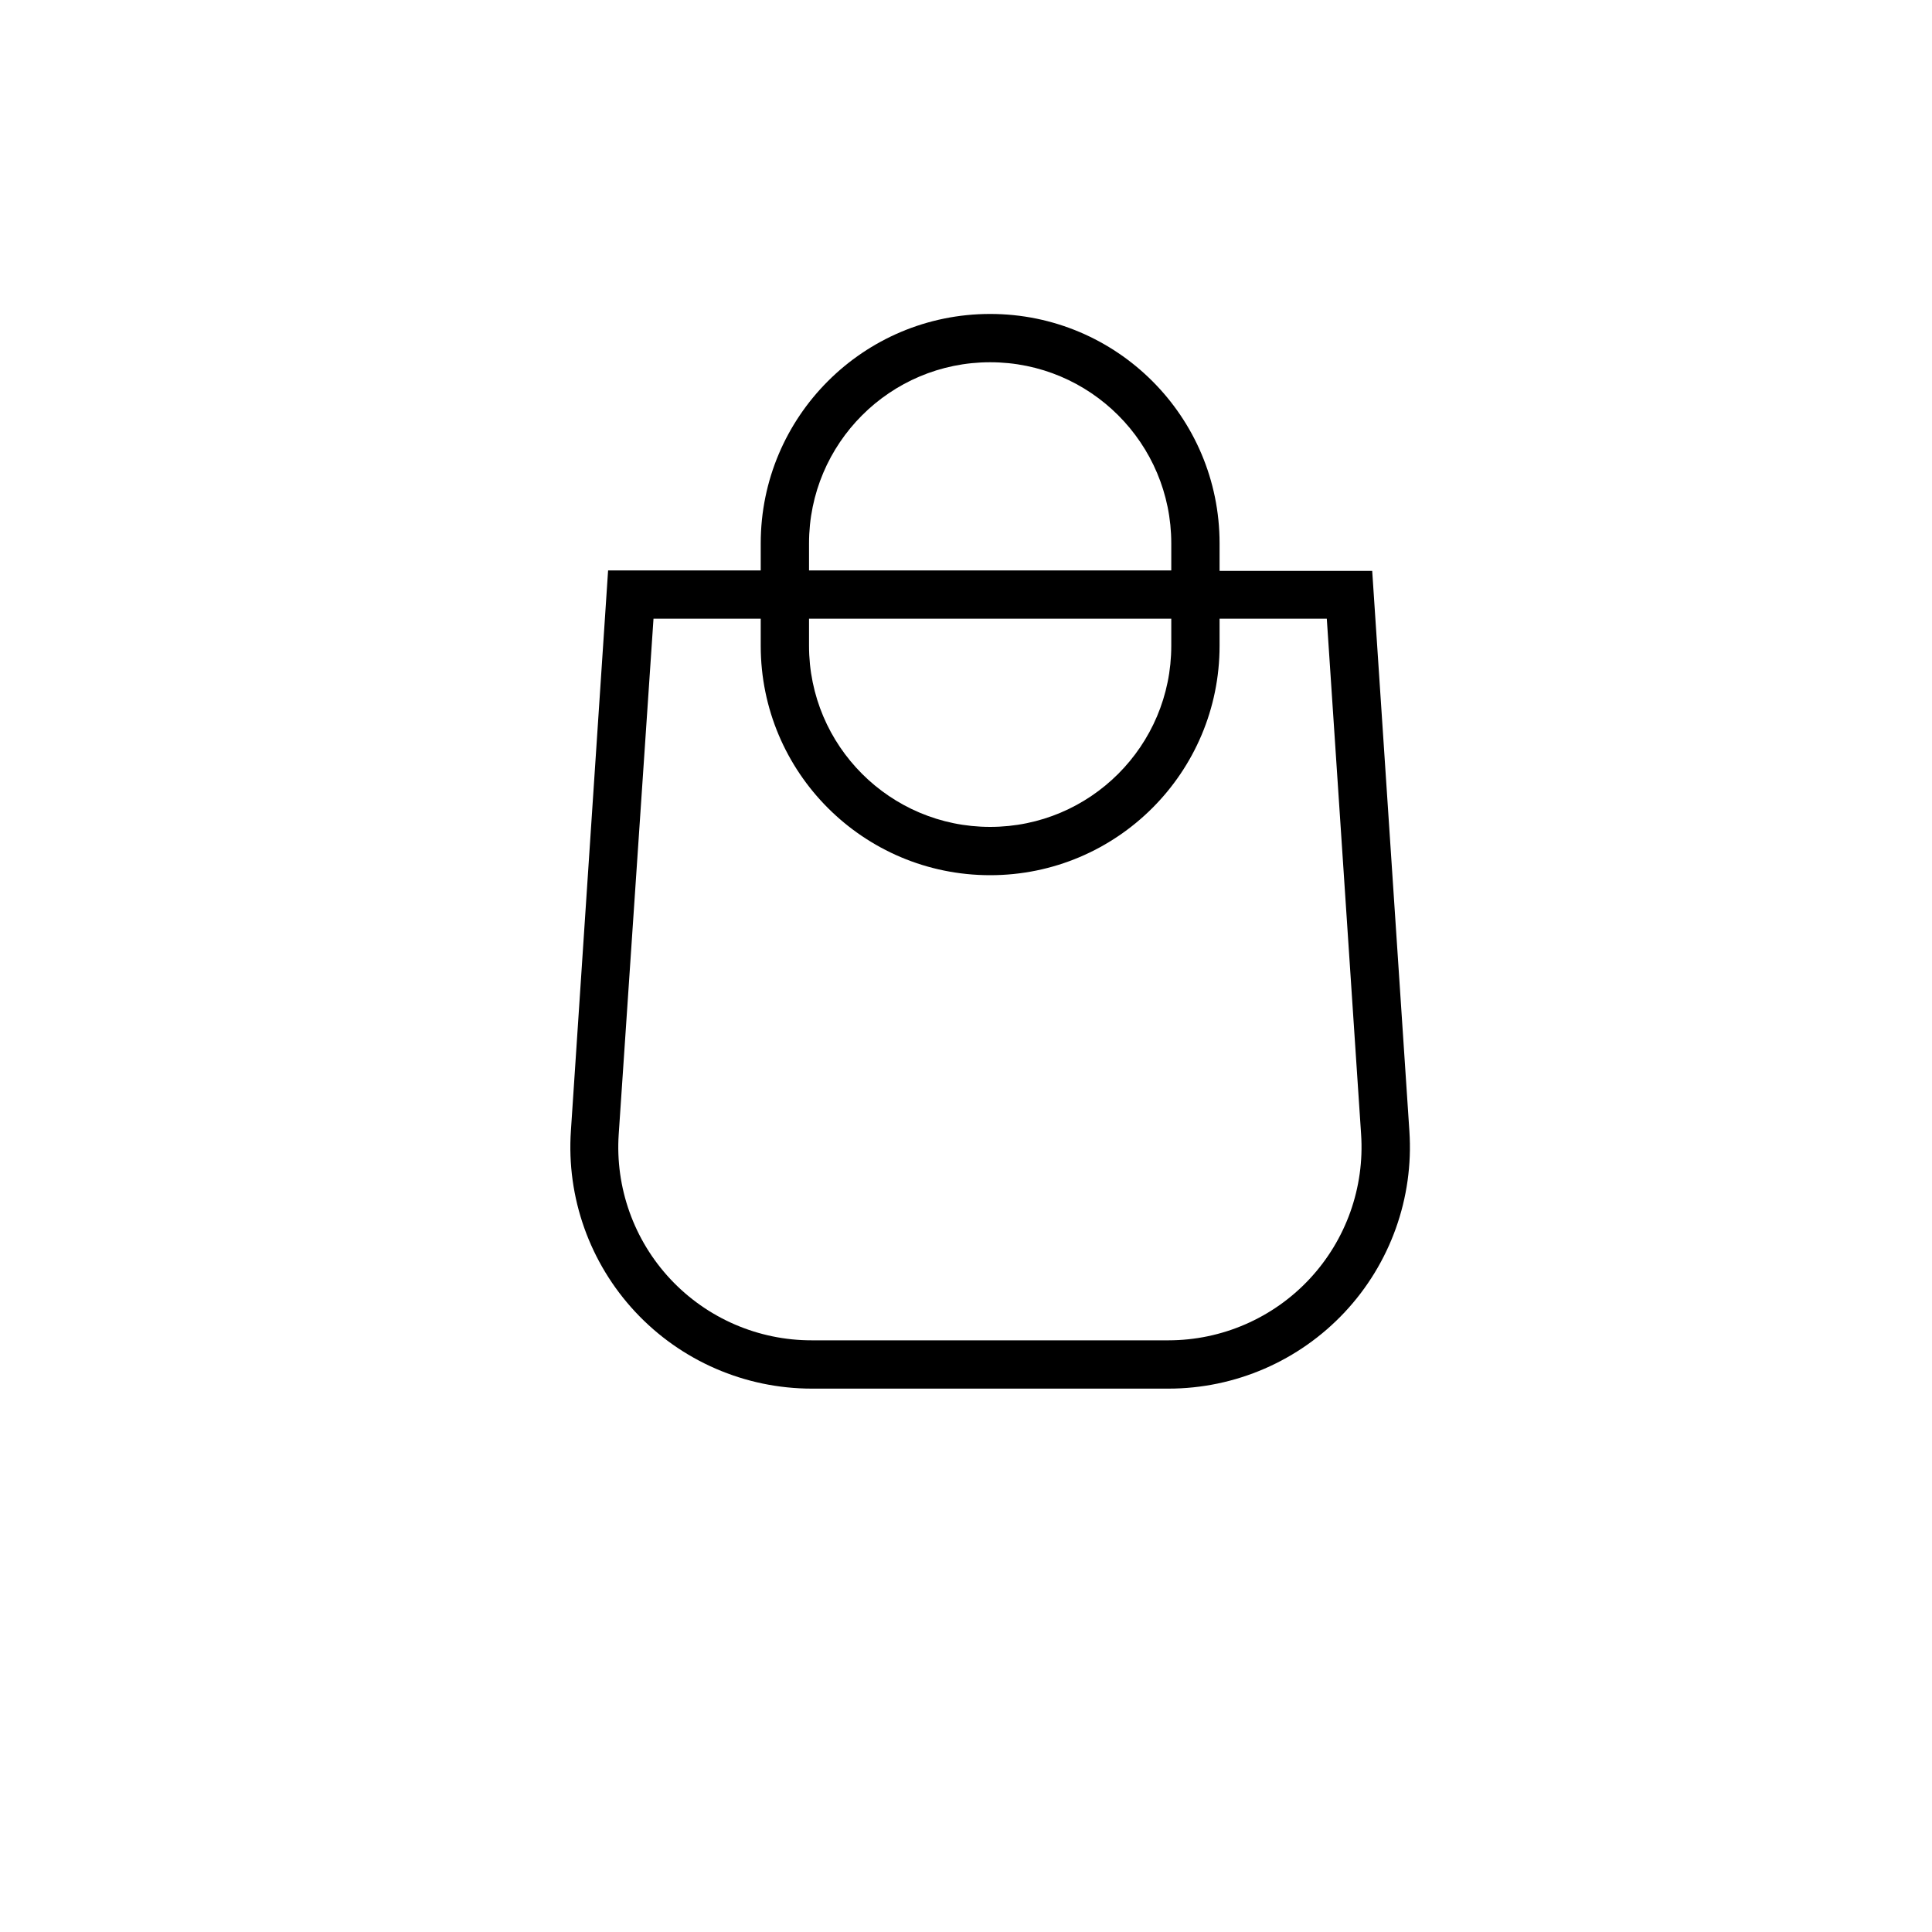
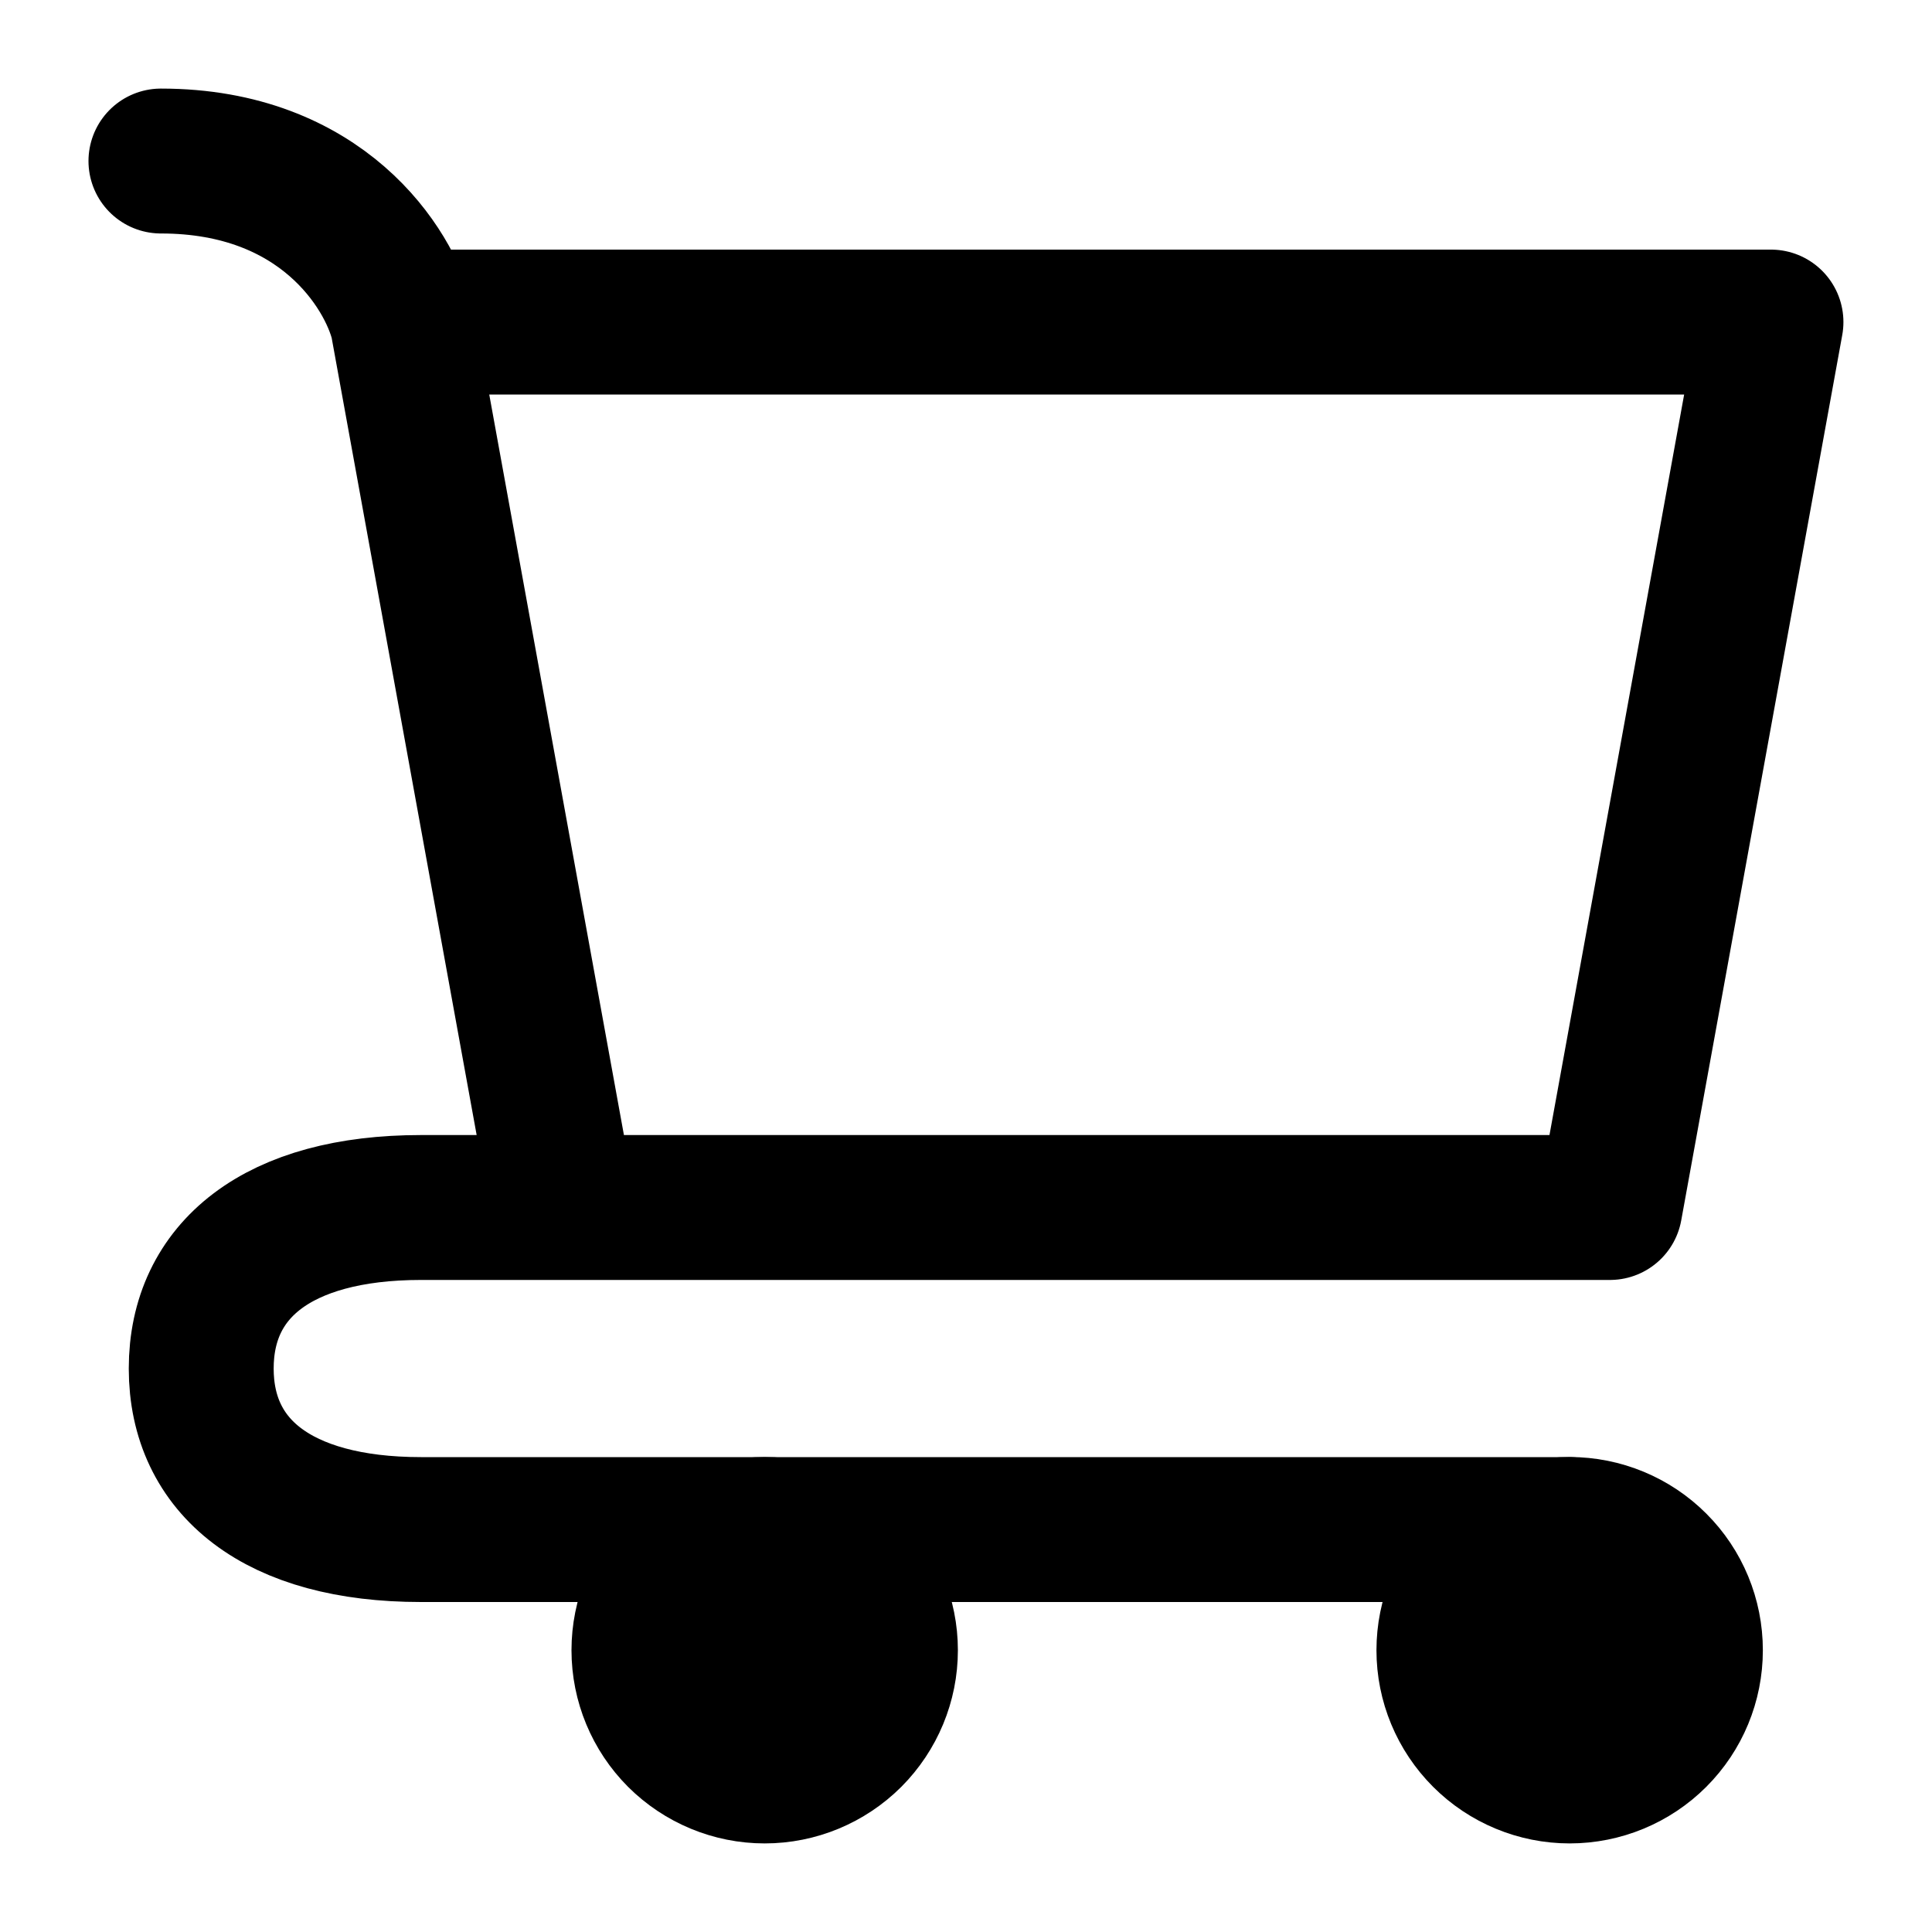
- <svg xmlns="http://www.w3.org/2000/svg" fill="none" class="icon icon-cart" viewBox="0 0 40 40">
-   <path fill="currentColor" fill-rule="evenodd" d="M20.5 6.5a4.75 4.75 0 0 0-4.75 4.75v.56h-3.16l-.77 11.6a5 5 0 0 0 4.99 5.34h7.38a5 5 0 0 0 4.99-5.33l-.77-11.6h-3.16v-.57A4.75 4.75 0 0 0 20.5 6.5m3.75 5.31v-.56a3.75 3.75 0 1 0-7.5 0v.56zm-7.5 1h7.5v.56a3.75 3.75 0 1 1-7.5 0zm-1 0v.56a4.75 4.75 0 1 0 9.5 0v-.56h2.22l.71 10.67a4 4 0 0 1-3.99 4.27h-7.38a4 4 0 0 1-4-4.27l.72-10.67z" />
+ <svg xmlns="http://www.w3.org/2000/svg" fill="none" class="icon icon-cart" viewBox="0 0 20 20">
+   <path fill="currentColor" stroke="currentColor" stroke-width="1.5" stroke-linecap="round" stroke-linejoin="round" d="M16.249 18.333C16.581 18.333 16.899 18.201 17.133 17.967C17.368 17.732 17.499 17.415 17.499 17.083C17.499 16.751 17.368 16.433 17.133 16.199C16.899 15.965 16.581 15.833 16.249 15.833C15.918 15.833 15.6 15.965 15.366 16.199C15.131 16.433 14.999 16.751 14.999 17.083C14.999 17.415 15.131 17.732 15.366 17.967C15.6 18.201 15.918 18.333 16.249 18.333ZM7.916 18.333C8.248 18.333 8.565 18.201 8.8 17.967C9.034 17.732 9.166 17.415 9.166 17.083C9.166 16.751 9.034 16.433 8.8 16.199C8.565 15.965 8.248 15.833 7.916 15.833C7.585 15.833 7.267 15.965 7.032 16.199C6.798 16.433 6.666 16.751 6.666 17.083C6.666 17.415 6.798 17.732 7.032 17.967C7.267 18.201 7.585 18.333 7.916 18.333Z" />
+   <path stroke="currentColor" stroke-width="1.5" stroke-linecap="round" stroke-linejoin="round" d="M16.666 12.5H5.833L4.166 3.334H18.333L16.666 12.5ZM4.166 3.334C4.027 2.778 3.333 1.667 1.666 1.667M16.666 12.5H4.358C2.871 12.5 2.083 13.151 2.083 14.167C2.083 15.183 2.871 15.834 4.358 15.834H16.249" />
</svg>
